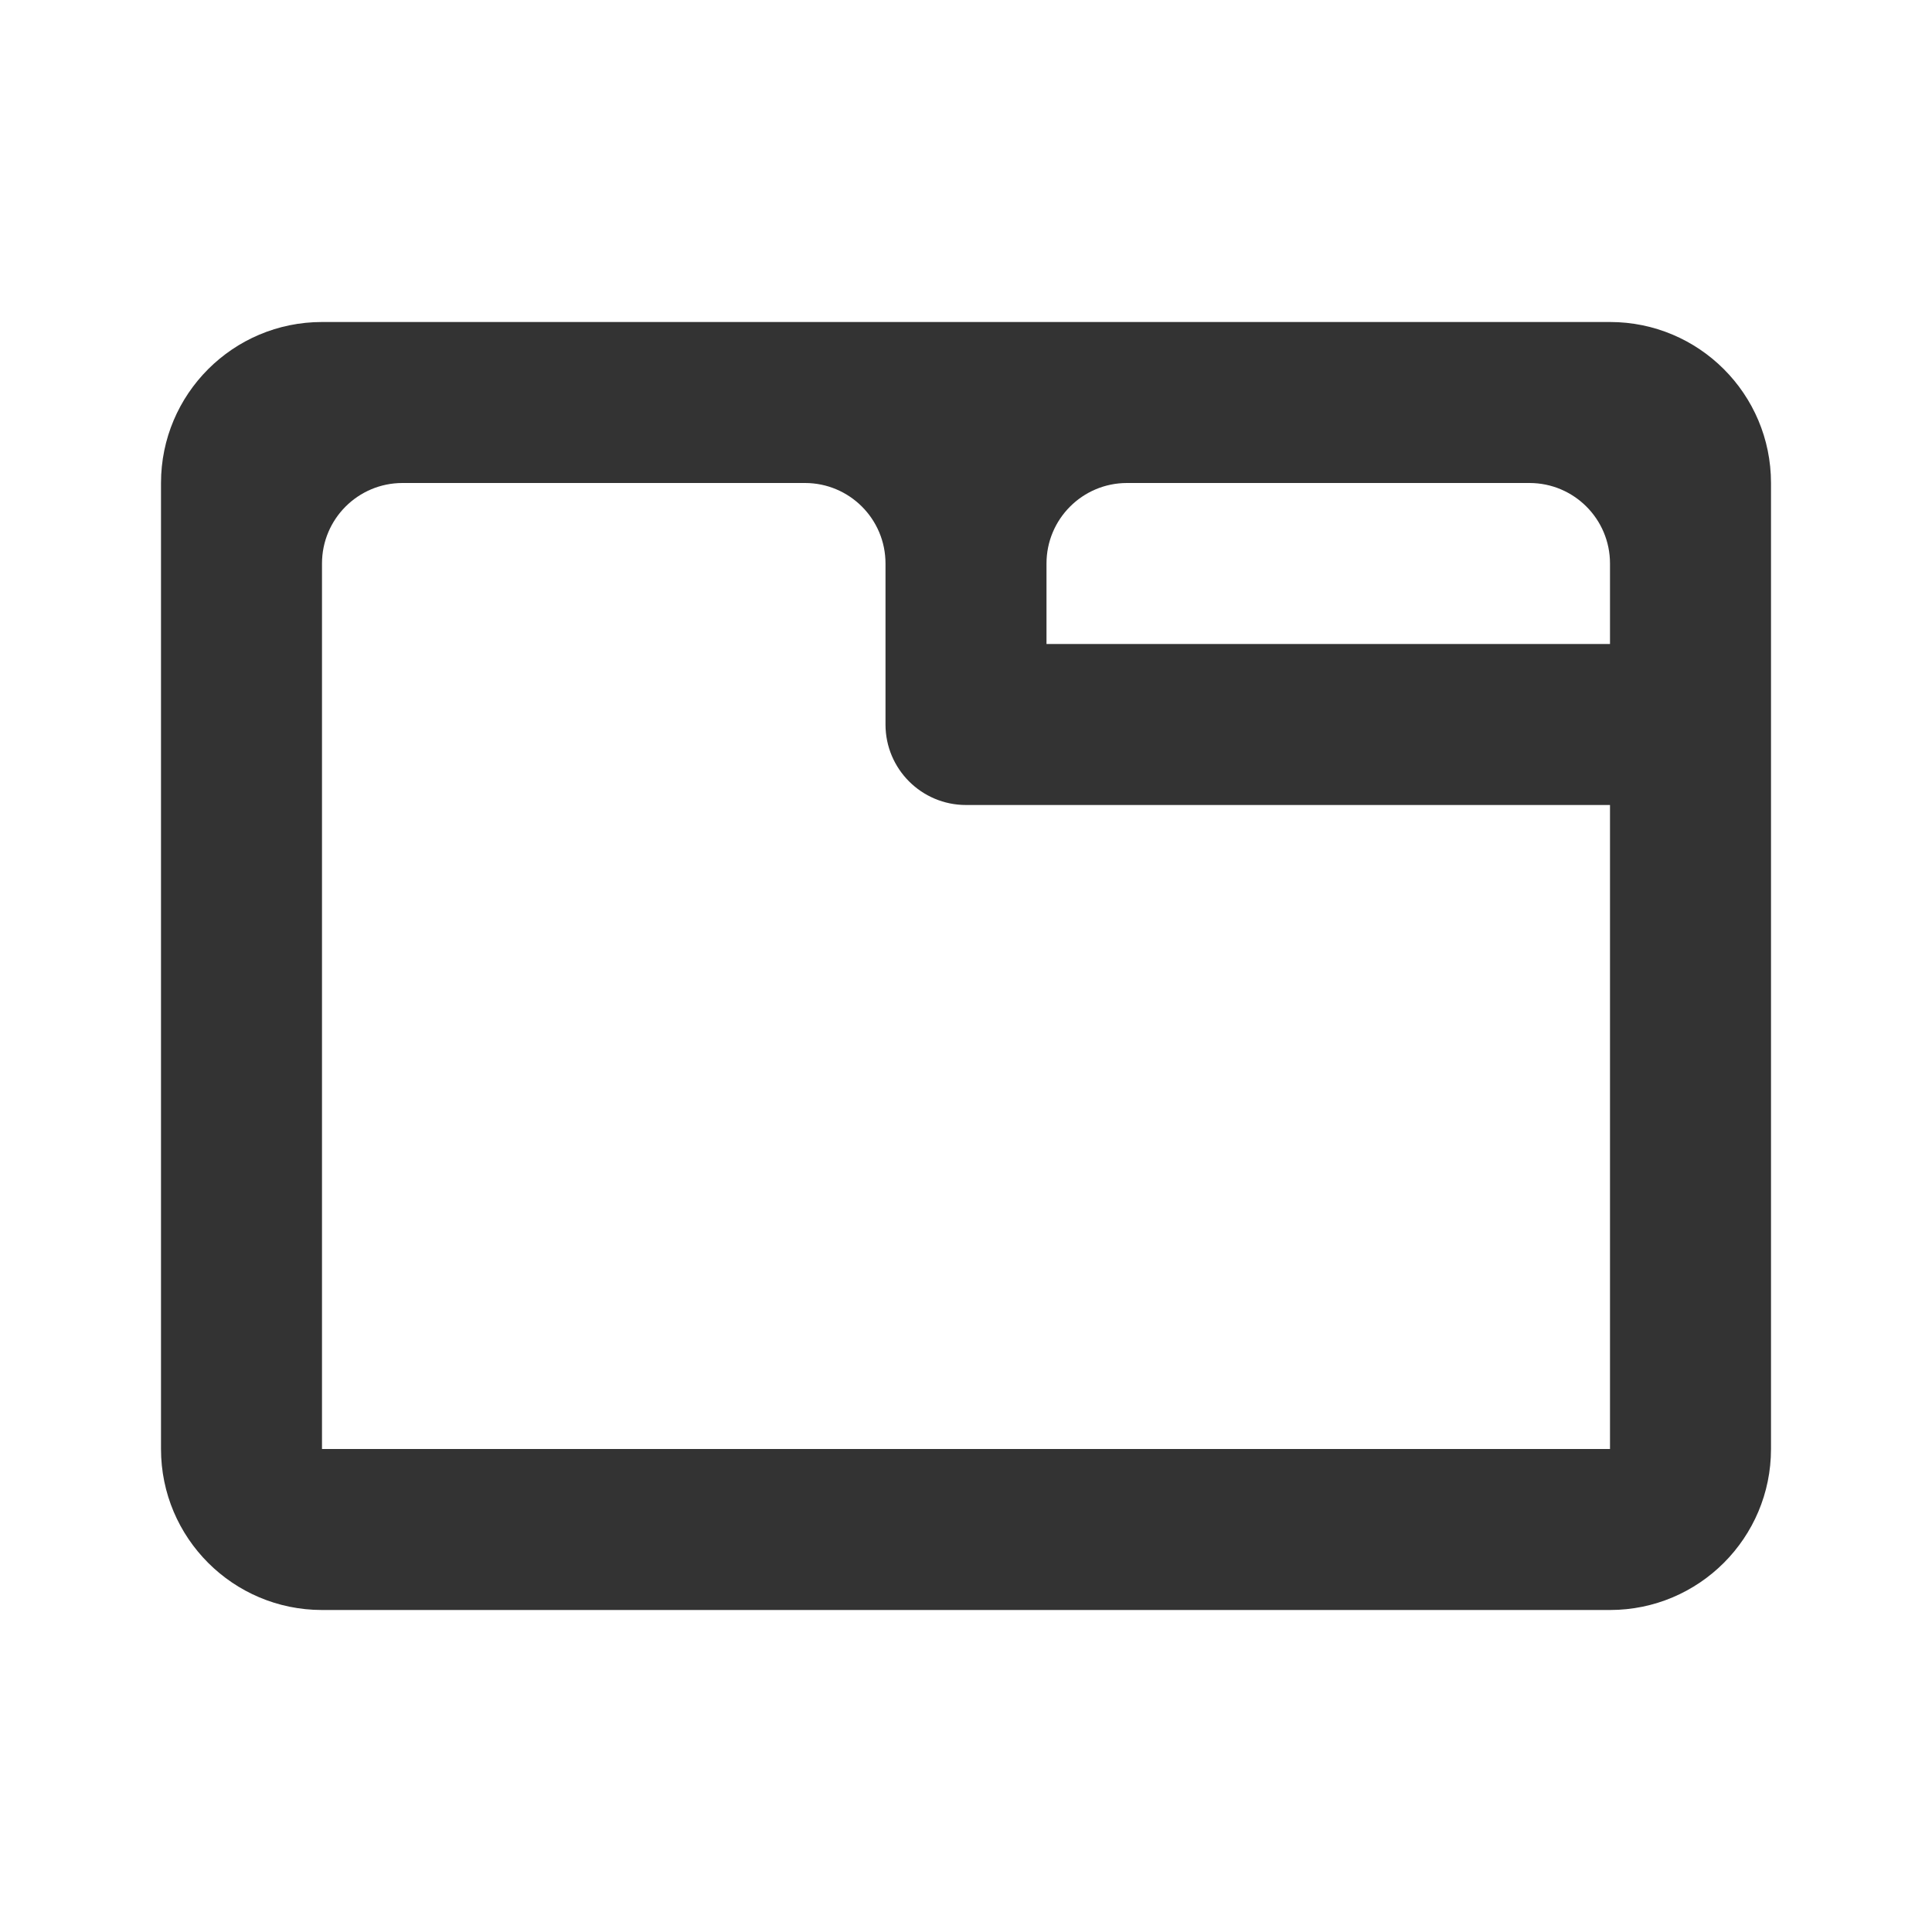
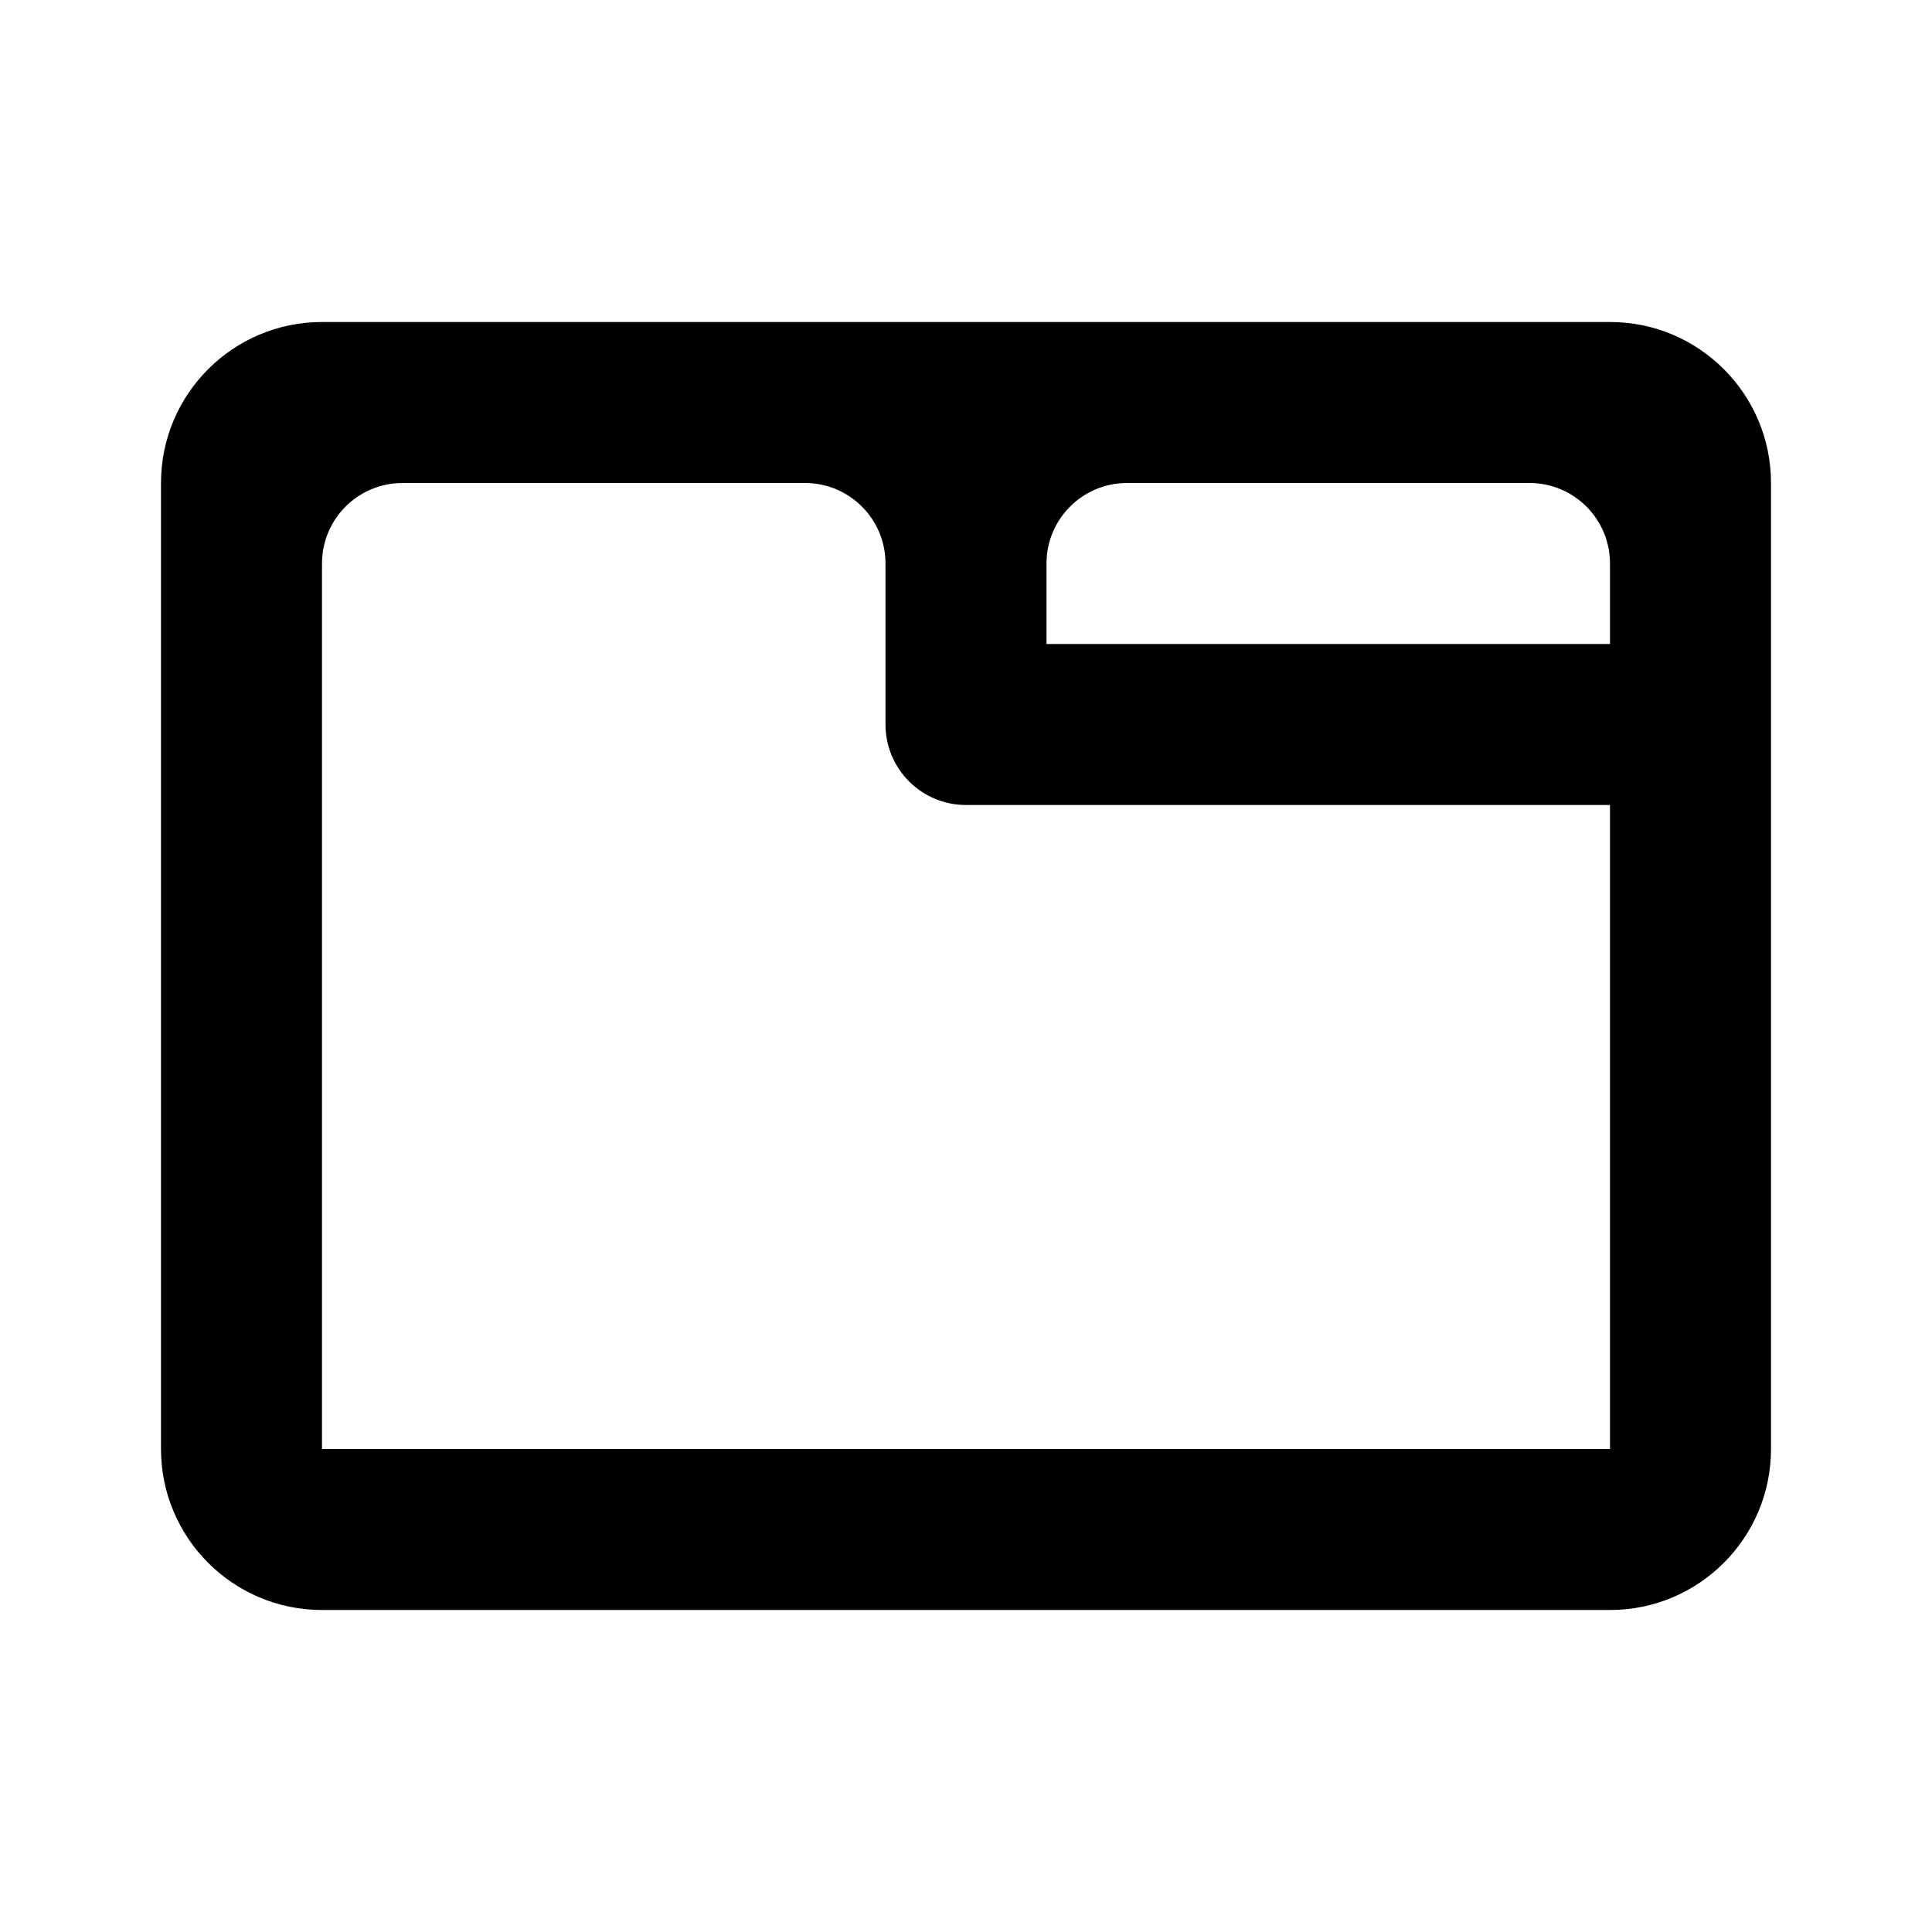
- <svg xmlns="http://www.w3.org/2000/svg" t="1750297522768" class="icon" viewBox="0 0 1024 1024" version="1.1" p-id="2461" width="200" height="200" fill="#333333">
+ <svg xmlns="http://www.w3.org/2000/svg" t="1750297522768" class="icon" viewBox="0 0 1024 1024" version="1.1" p-id="2461" width="200" height="200">
  <path d="M853.333 853.333H170.667a85.333 85.333 0 0 1-85.333-85.333V256a85.333 85.333 0 0 1 85.333-85.333h682.667a85.333 85.333 0 0 1 85.333 85.333v512a85.333 85.333 0 0 1-85.333 85.333zM213.333 256a42.667 42.667 0 0 0-42.667 42.667v469.333h682.667v-341.333h-341.333a42.667 42.667 0 0 1-42.667-42.667V298.667a42.667 42.667 0 0 0-42.667-42.667z m384 0a42.667 42.667 0 0 0-42.667 42.667v42.667h298.667V298.667a42.667 42.667 0 0 0-42.667-42.667z" p-id="2463" />
</svg>
